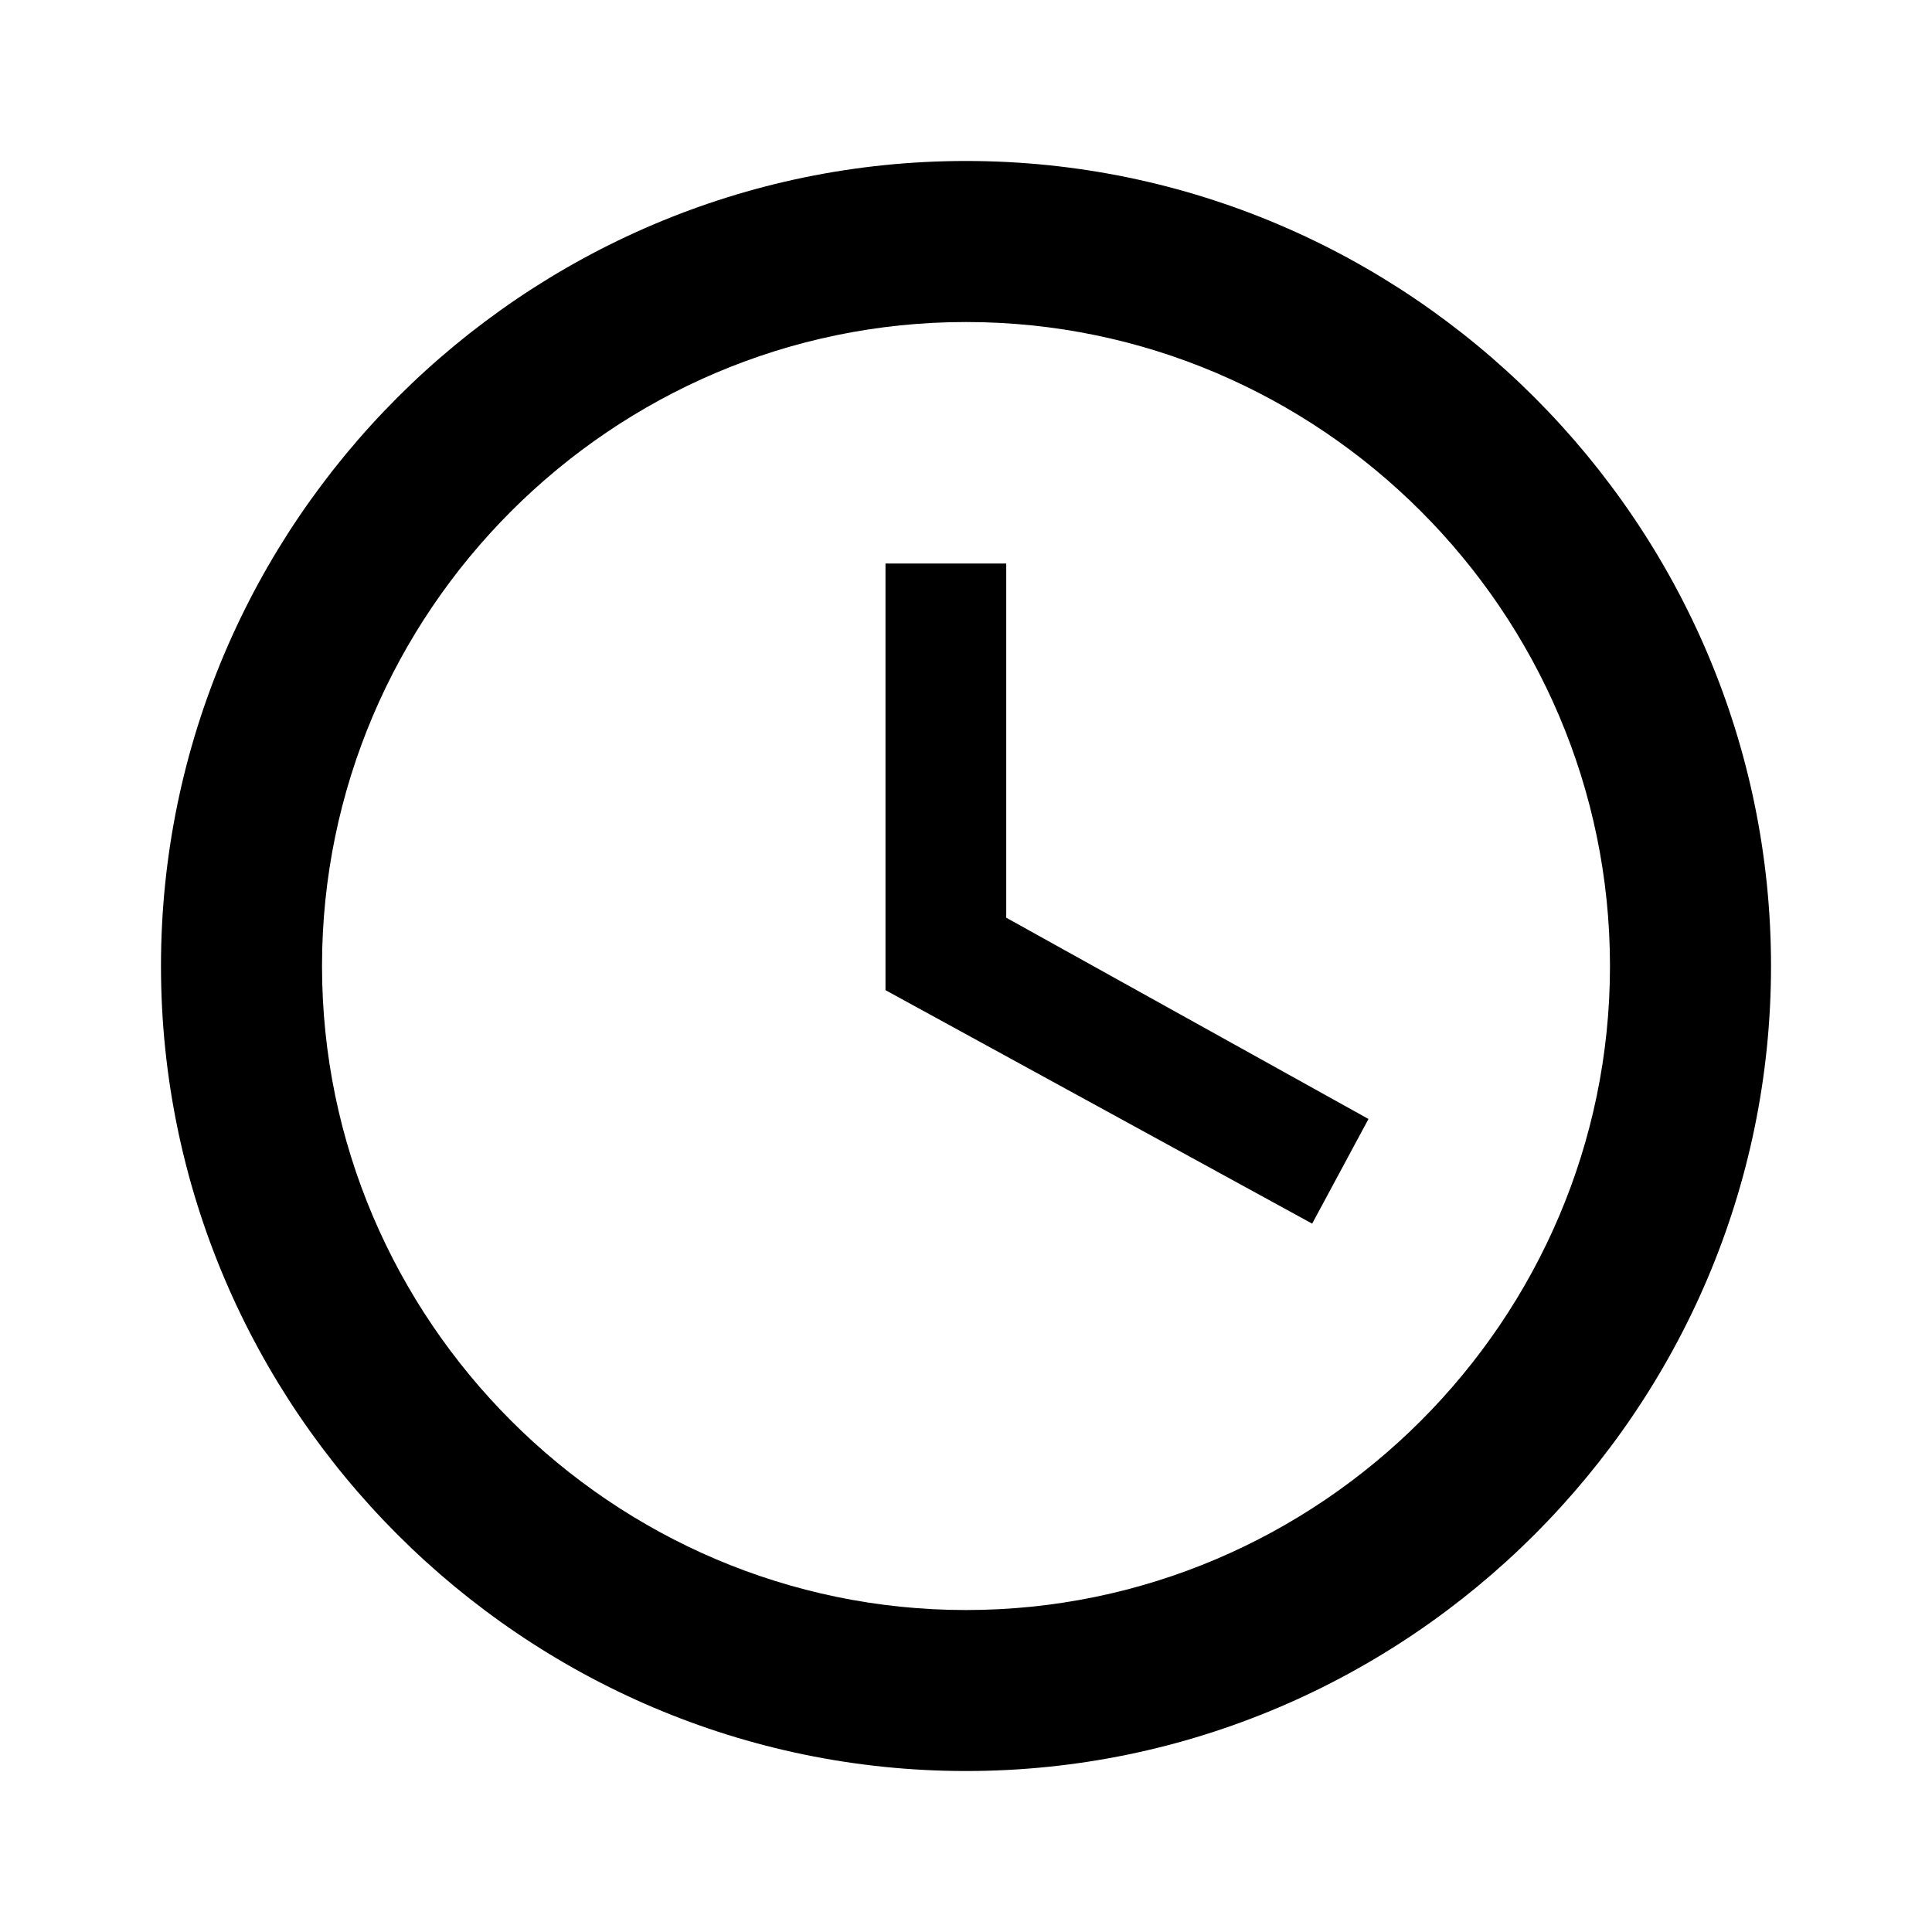
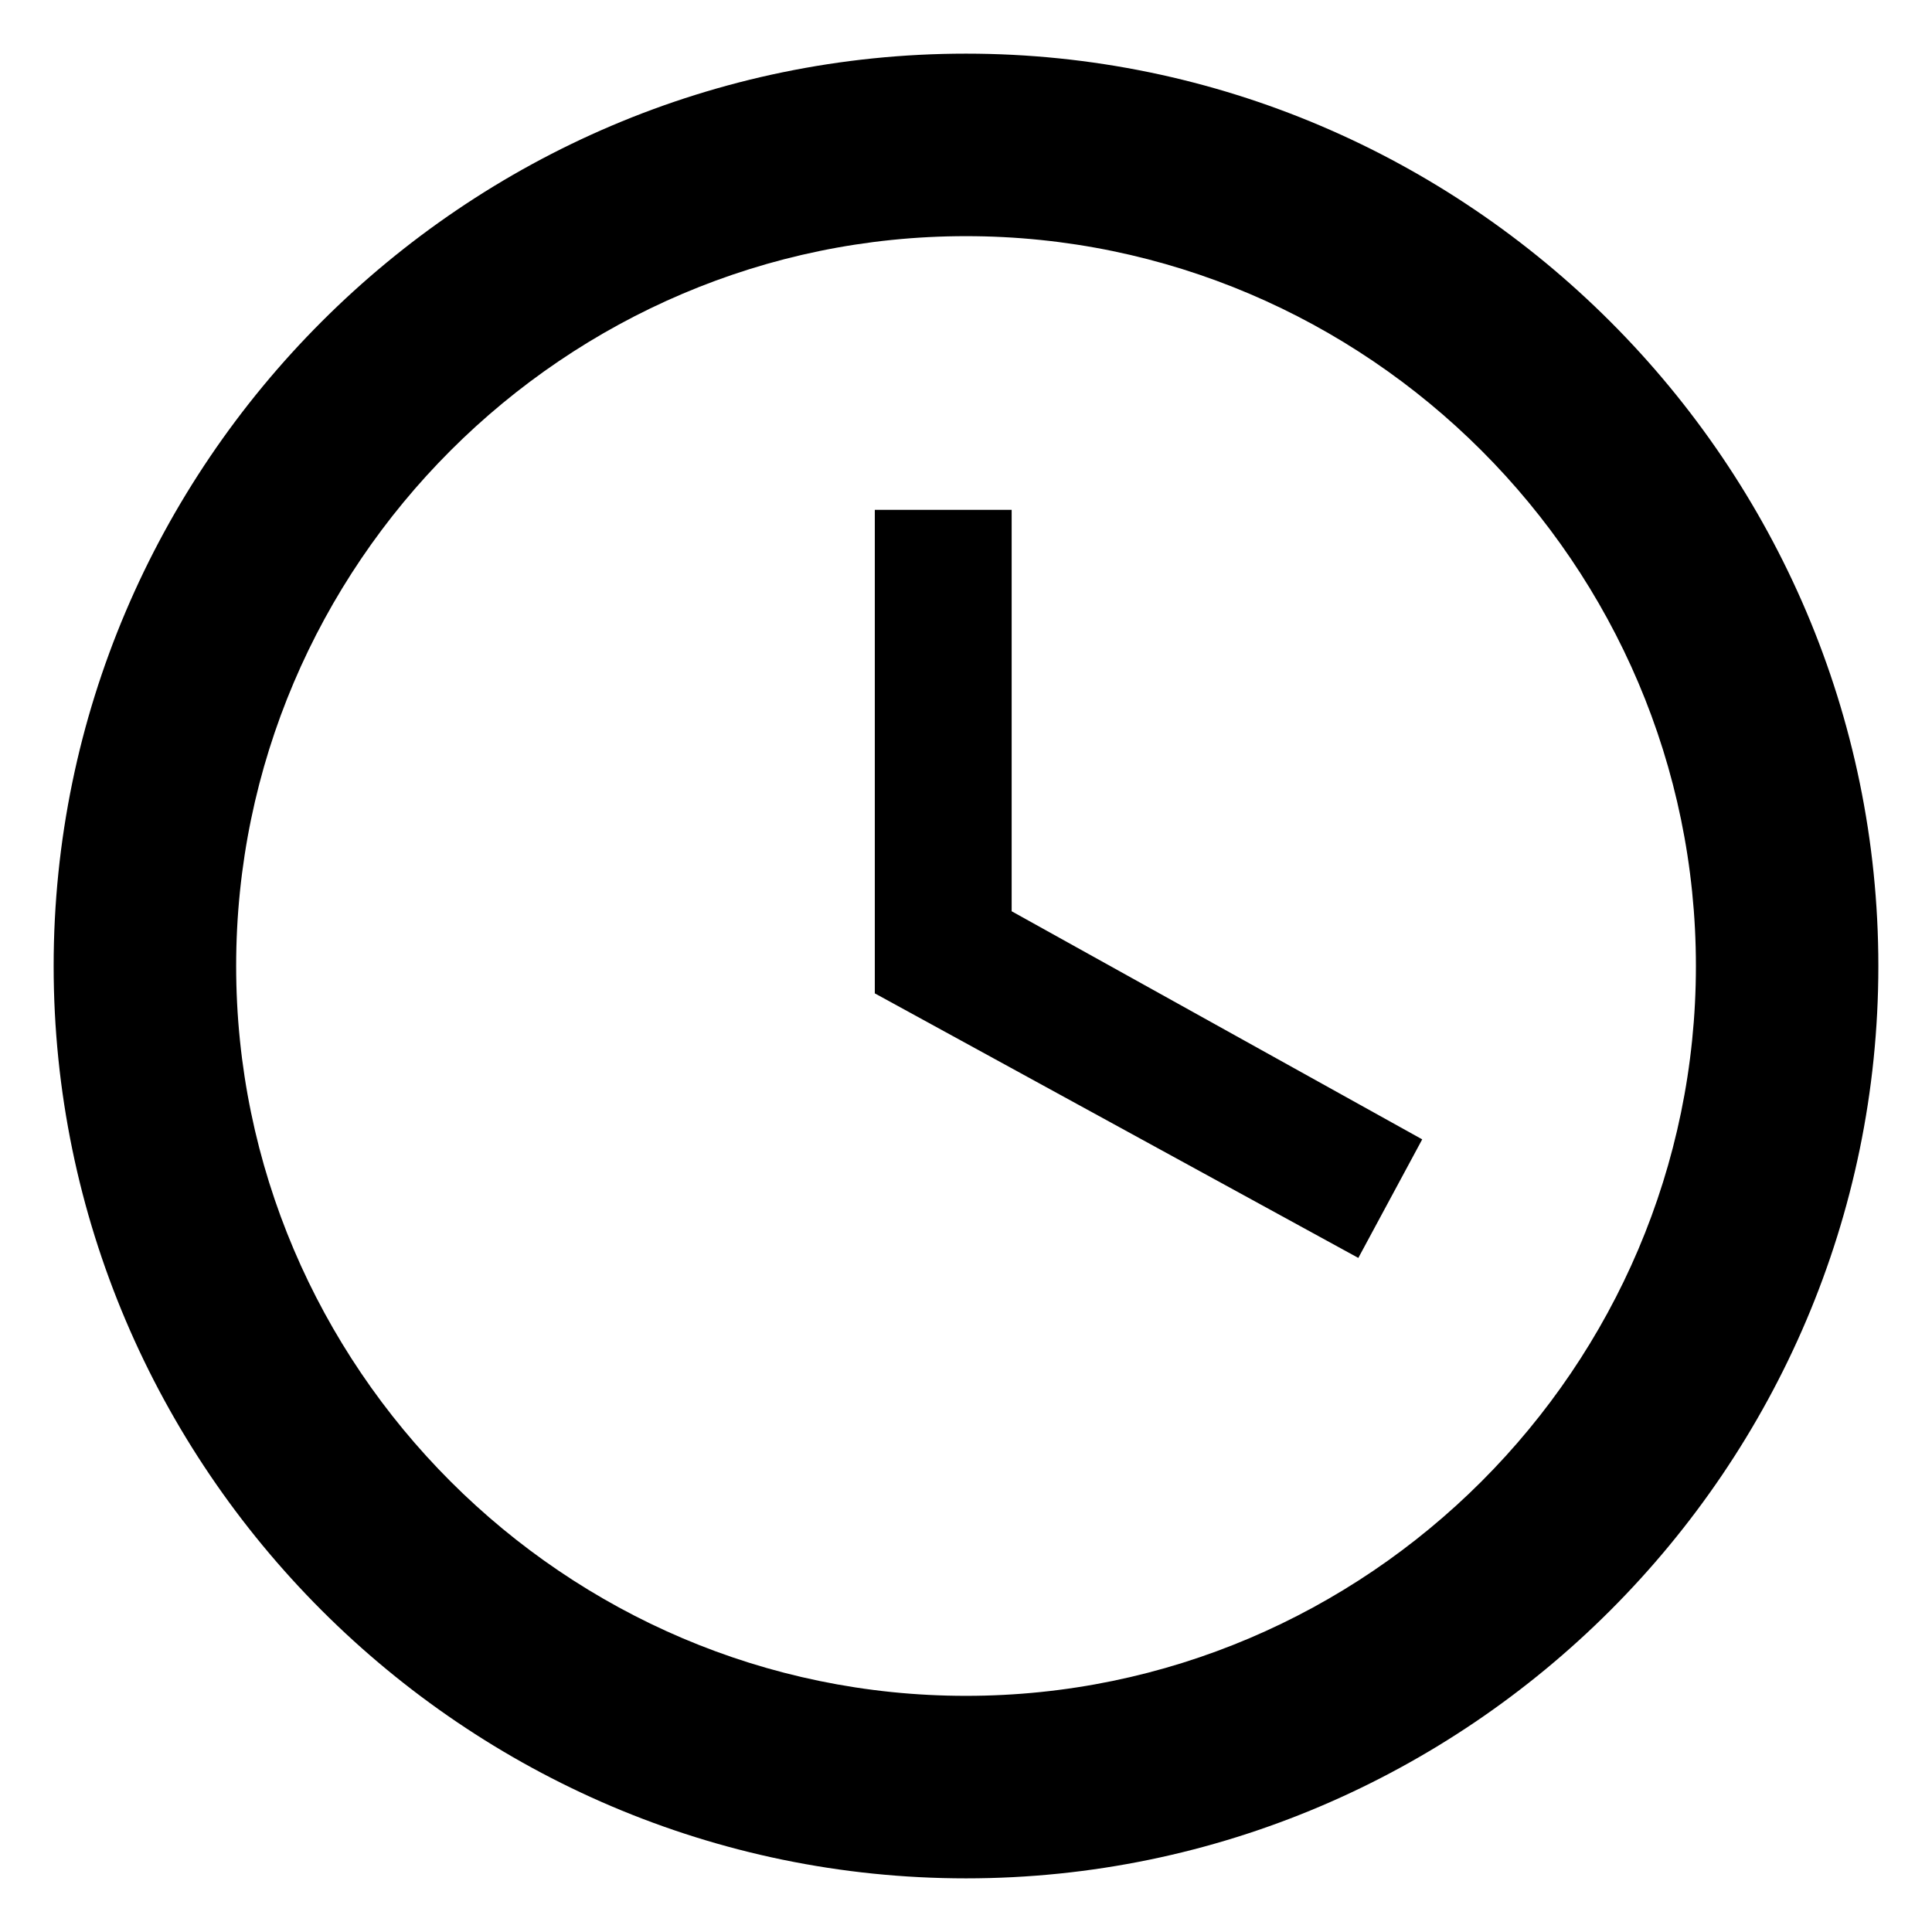
- <svg xmlns="http://www.w3.org/2000/svg" width="34" height="34" viewBox="0 0 34 34" fill="none">
-   <path d="M17 28.334C23.233 28.334 28.333 23.233 28.333 17C28.333 10.767 23.233 5.667 17 5.667C10.767 5.667 5.667 10.767 5.667 17C5.667 23.233 10.767 28.334 17 28.334ZM17 2.833C24.792 2.833 31.167 9.209 31.167 17C31.167 24.792 24.792 31.167 17 31.167C9.208 31.167 2.833 24.792 2.833 17C2.833 9.209 9.208 2.833 17 2.833ZM24.083 19.692L23.092 21.534L15.583 17.425V9.917H17.708V16.15L24.083 19.692Z" fill="black" />
+ <svg xmlns="http://www.w3.org/2000/svg" width="30" height="30" viewBox="0 0 30 30" fill="none">
+   <path d="M15 26.333C21.233 26.333 26.334 21.233 26.334 15C26.334 8.767 21.233 3.667 15 3.667C8.767 3.667 3.667 8.767 3.667 15C3.667 21.233 8.767 26.333 15 26.333ZM15 0.833C22.792 0.833 29.167 7.208 29.167 15C29.167 22.792 22.792 29.167 15 29.167C7.208 29.167 0.833 22.792 0.833 15C0.833 7.208 7.208 0.833 15 0.833ZM22.084 17.692L21.092 19.533L13.584 15.425V7.917H15.709V14.15L22.084 17.692Z" fill="black" />
</svg>
